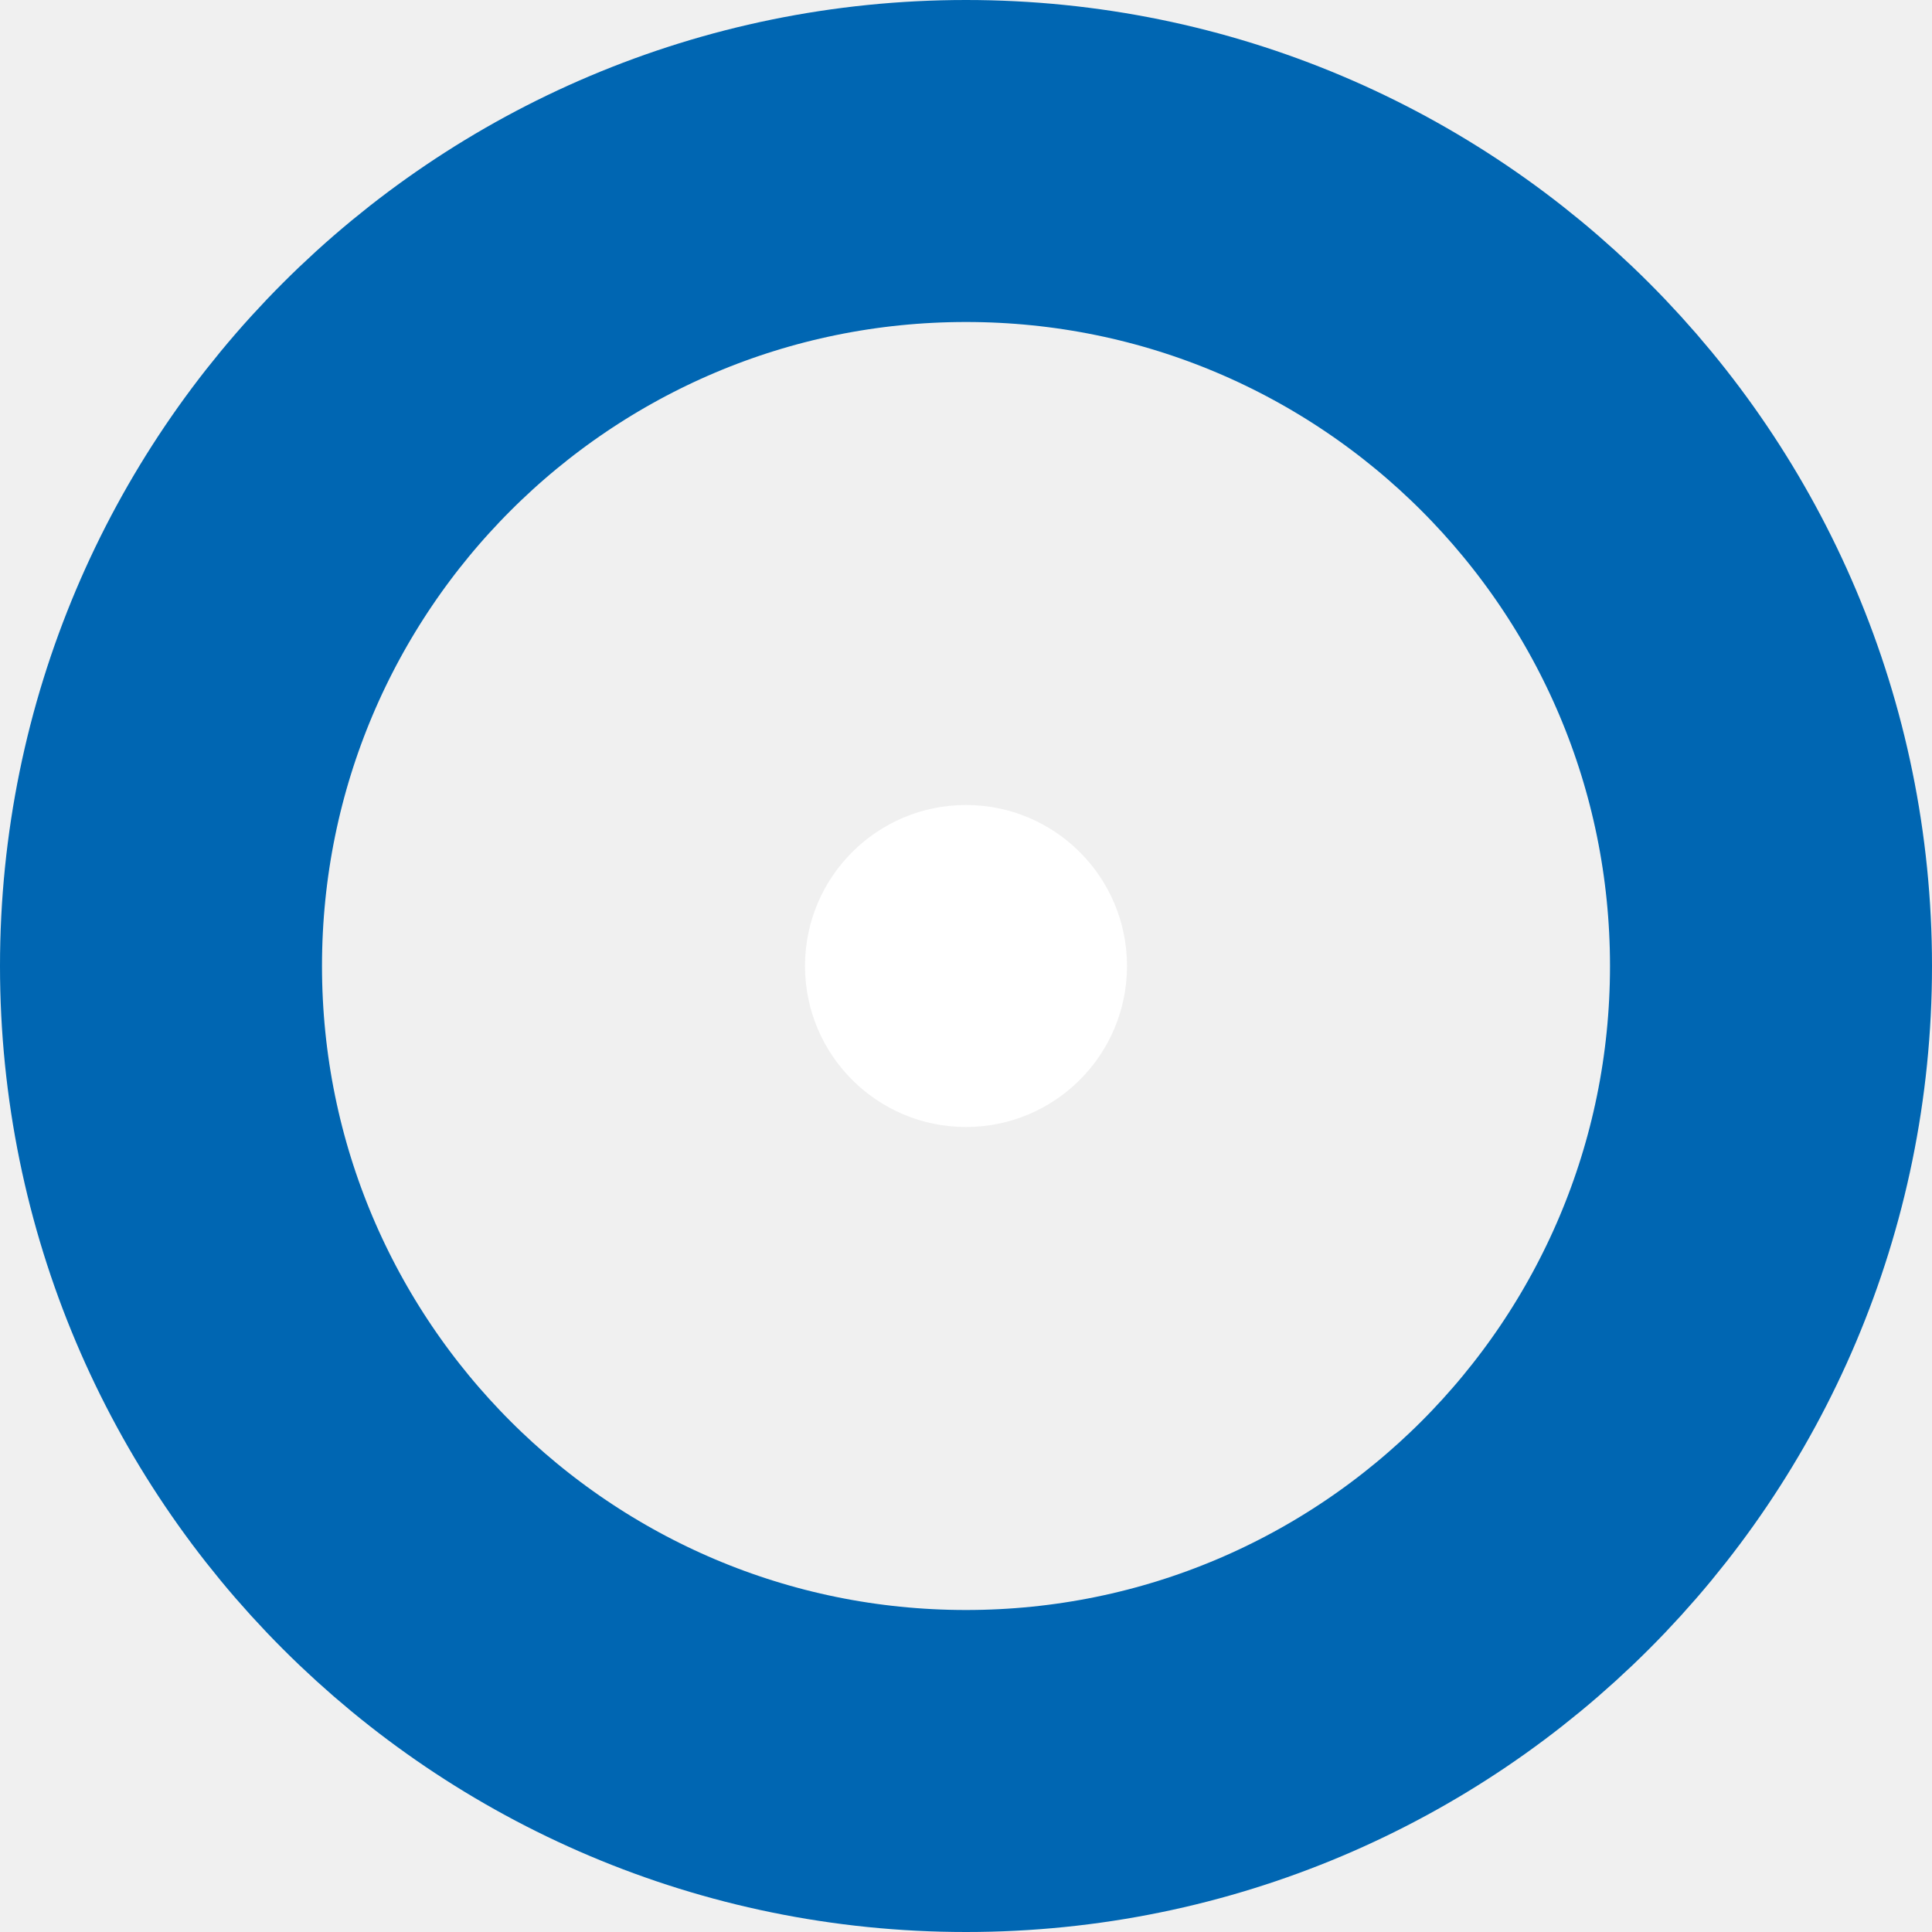
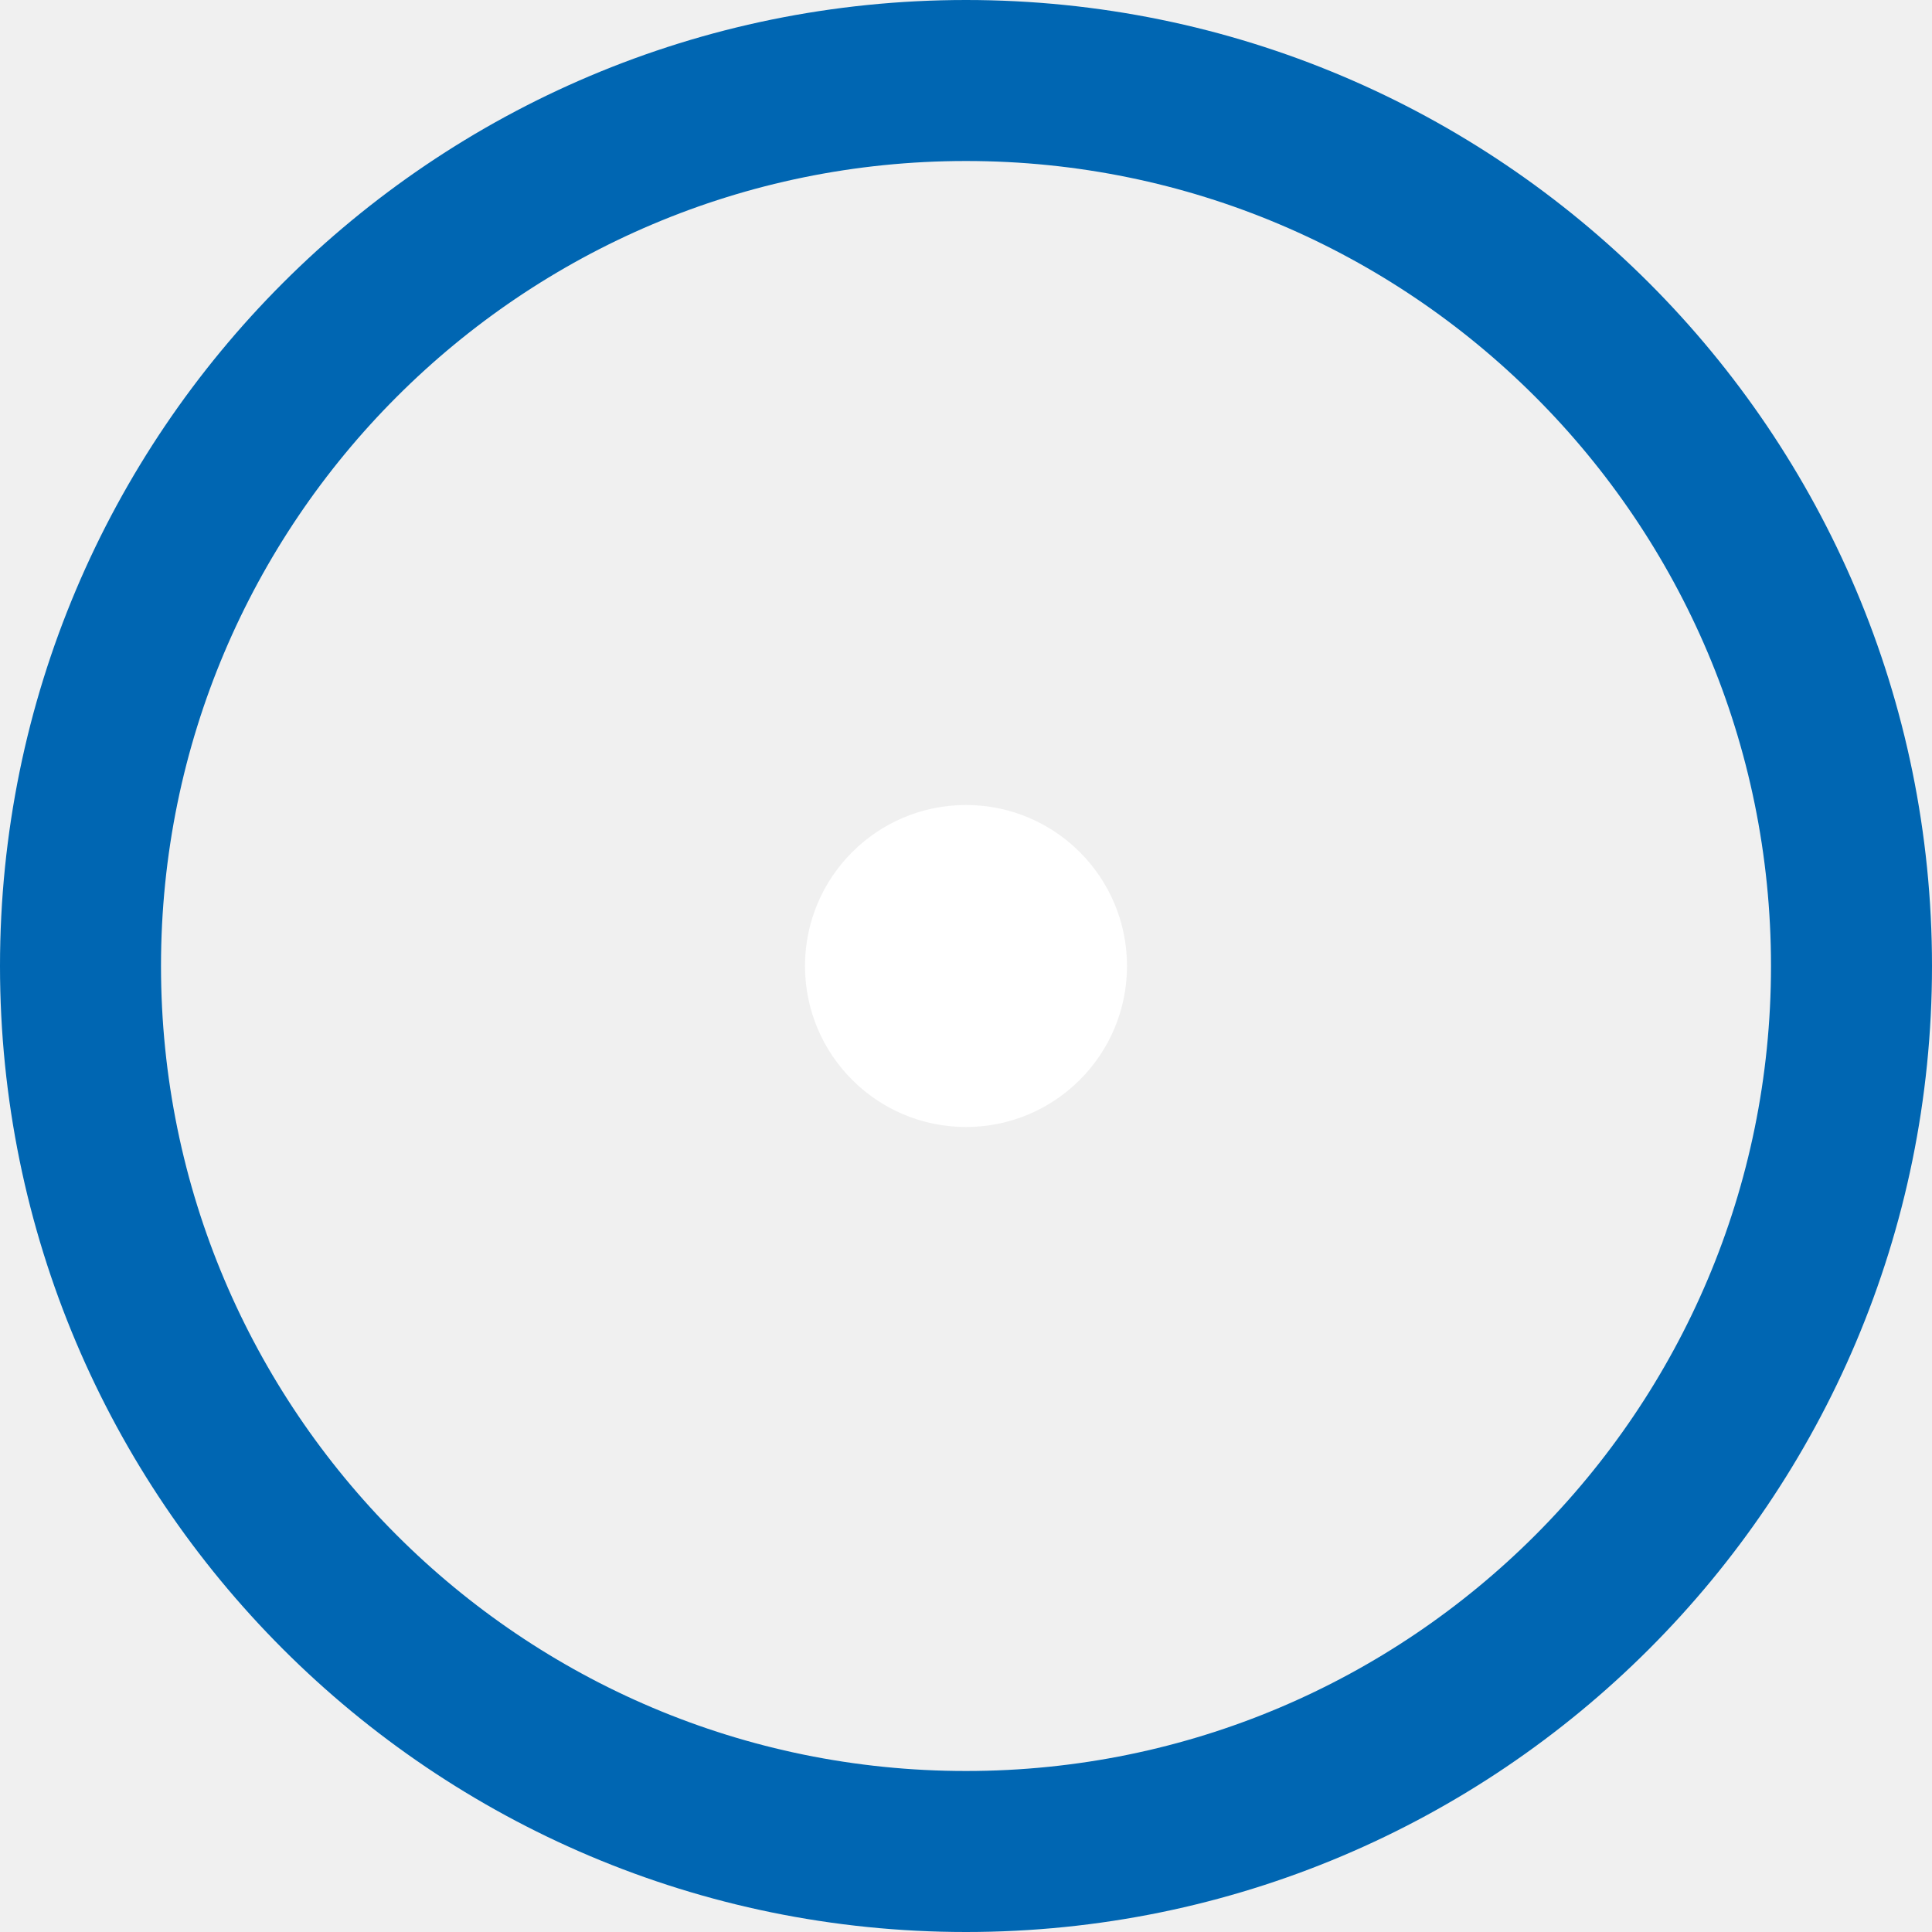
- <svg xmlns="http://www.w3.org/2000/svg" width="12" height="12" viewBox="0 0 12 12" fill="none">
-   <circle cx="6" cy="6" r="5" stroke="#0066B2" stroke-width="2" />
-   <circle cx="6" cy="6" r="1" fill="white" />
+ <svg xmlns="http://www.w3.org/2000/svg" width="24" height="24" viewBox="0 0 24 24" fill="none">
+   <circle cx="12" cy="12" r="11" stroke="#0066B2" stroke-width="2" />
+   <circle cx="12" cy="12" r="2" fill="white" />
</svg>
